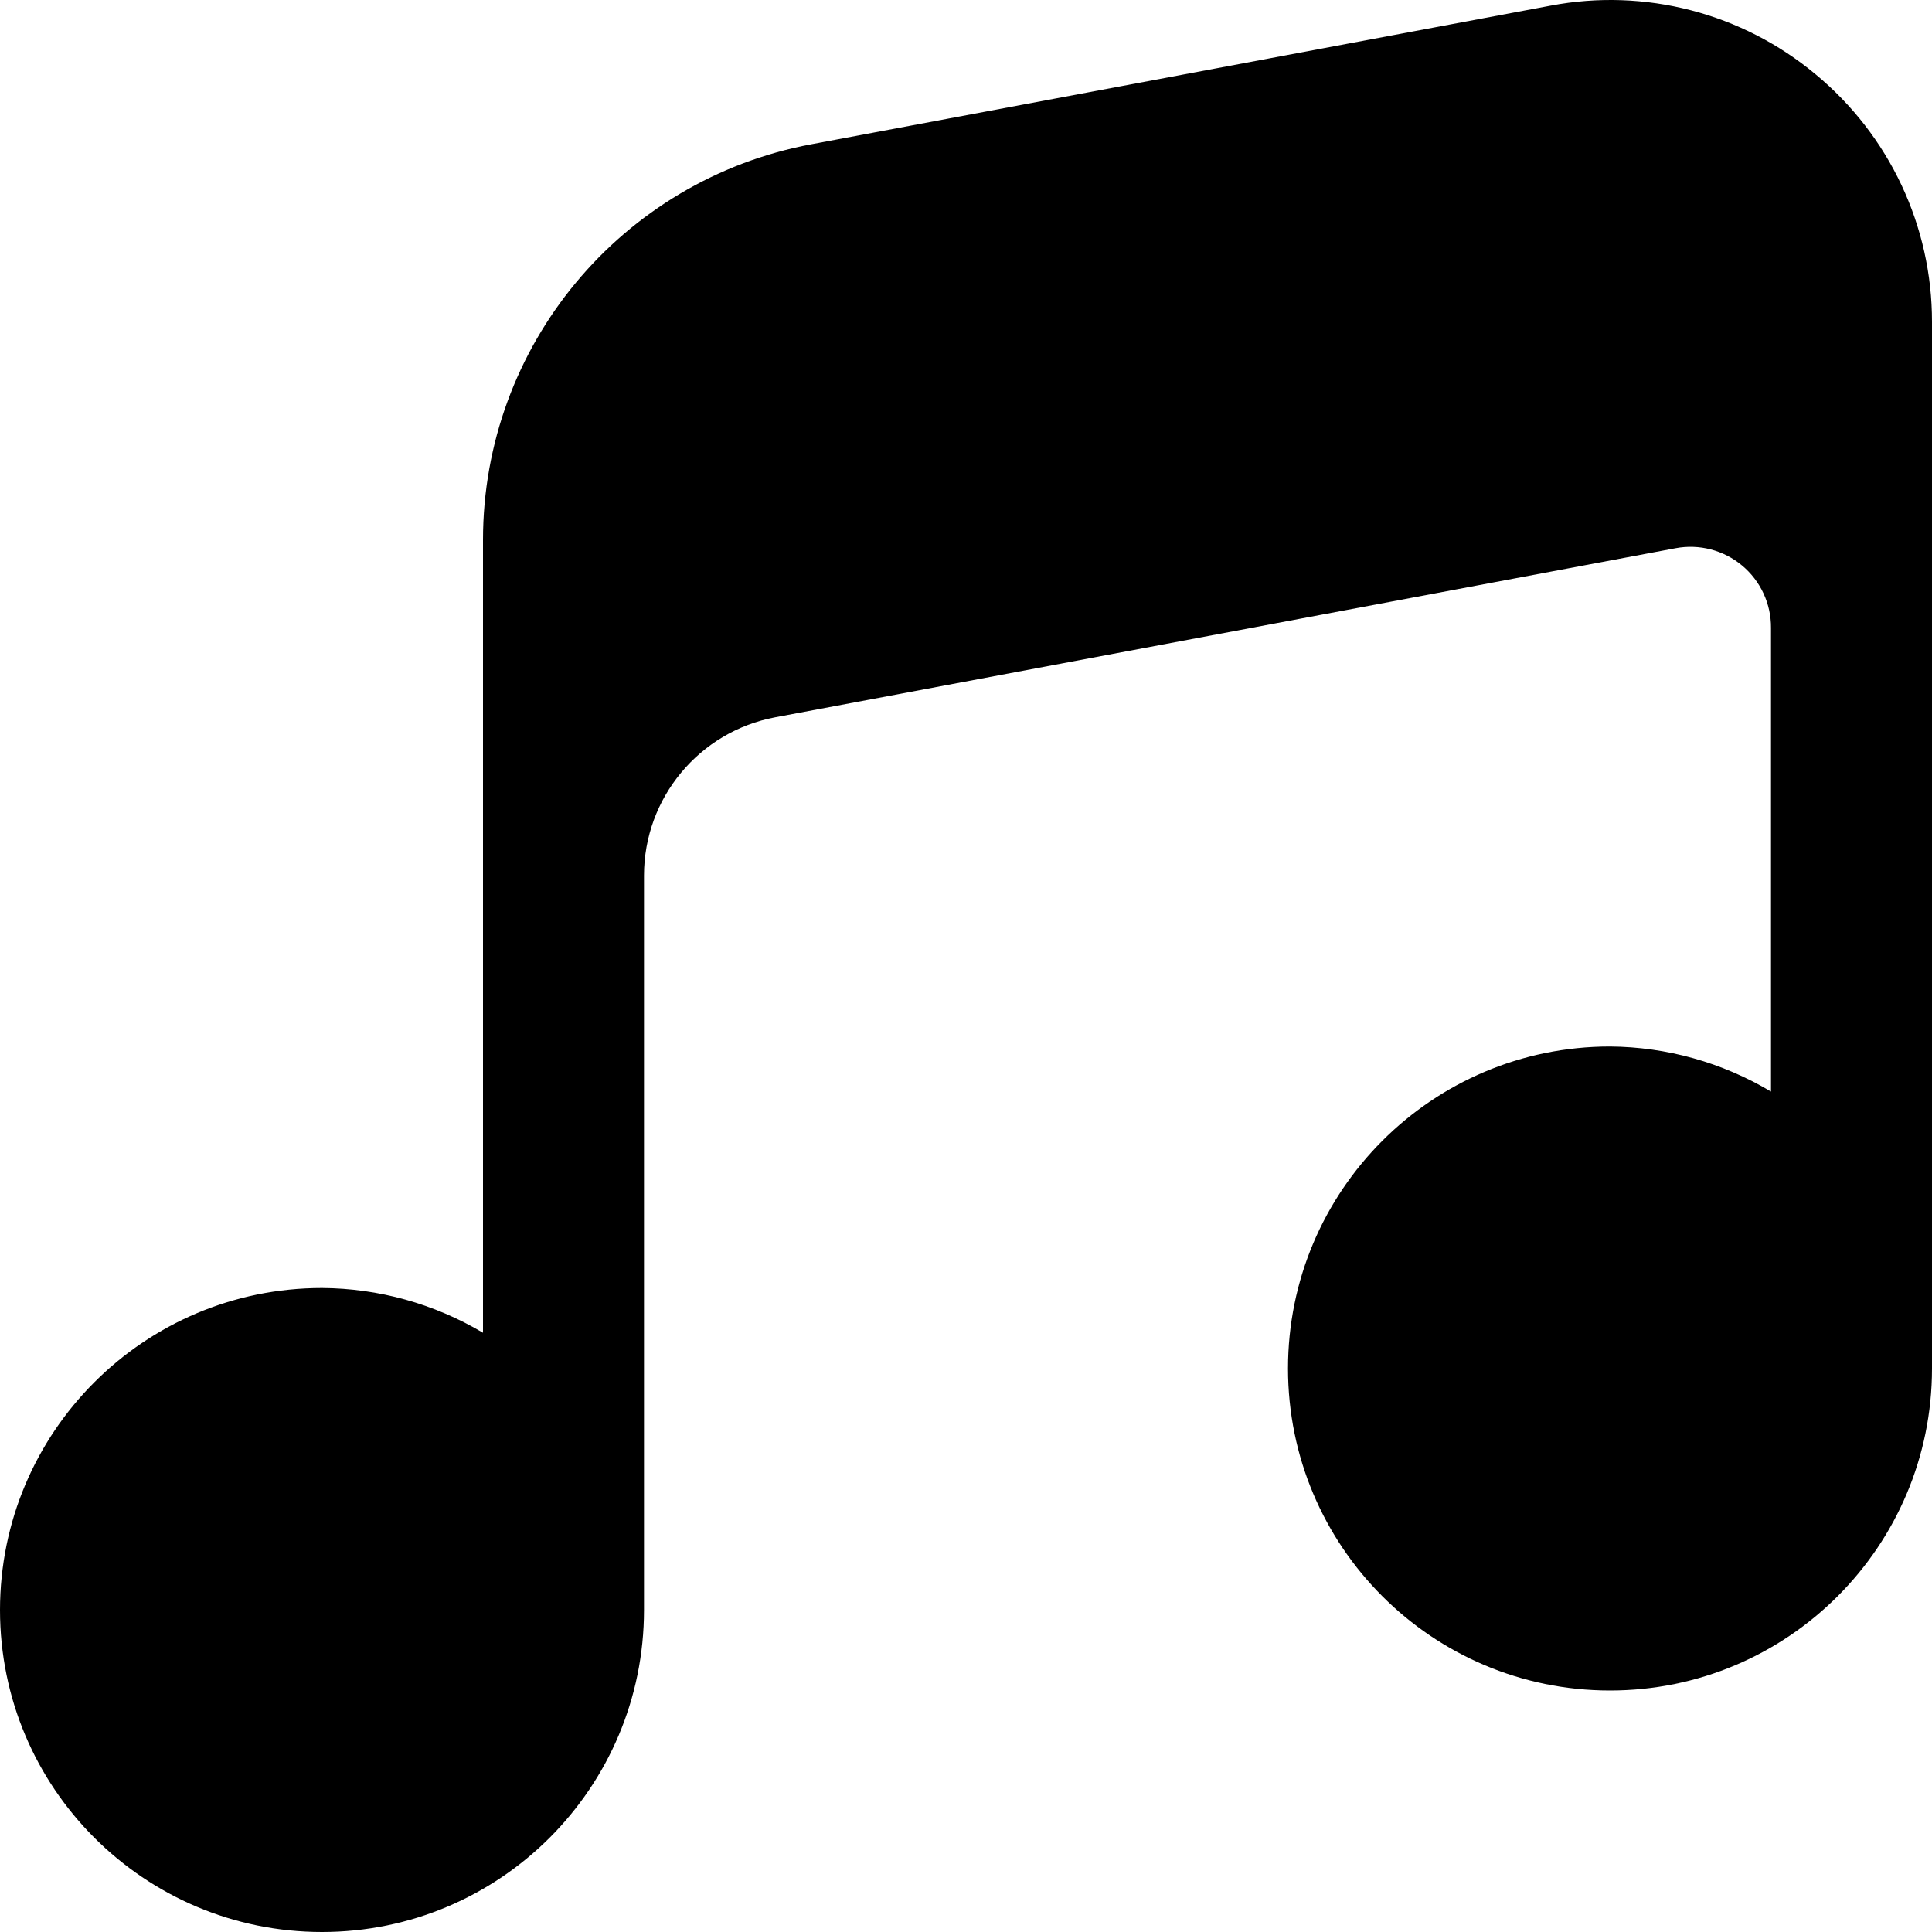
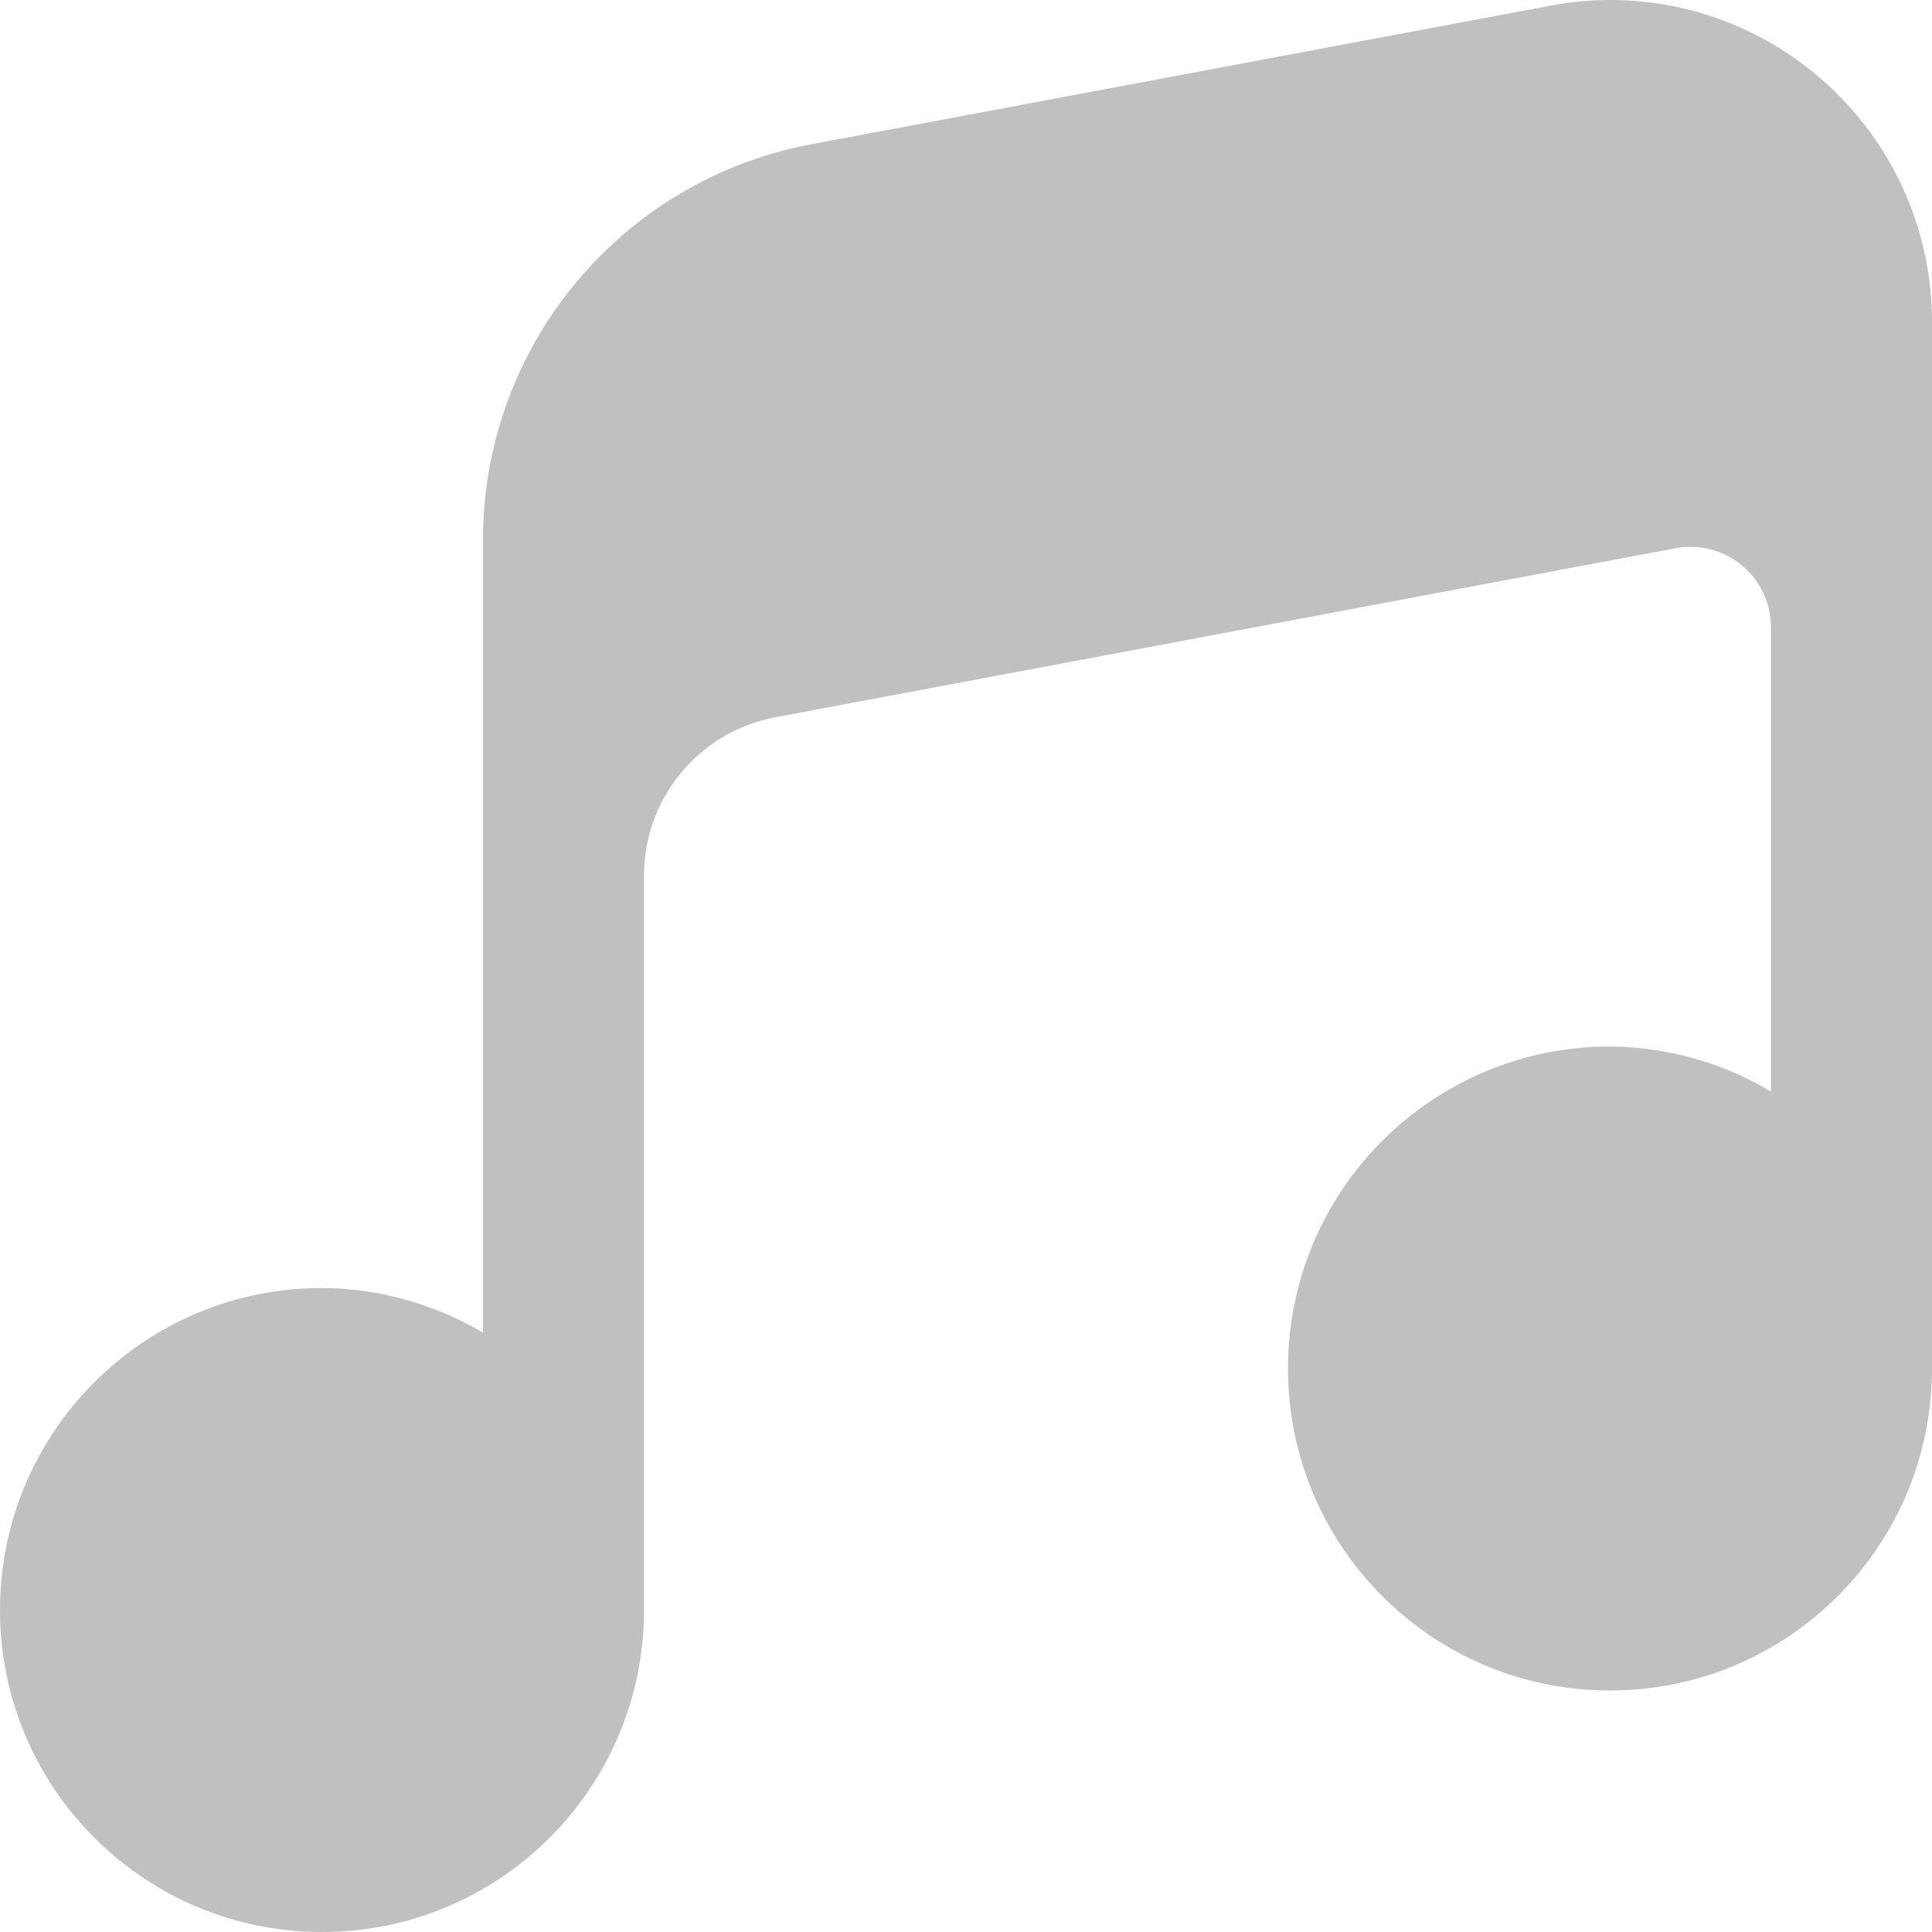
- <svg xmlns="http://www.w3.org/2000/svg" id="Layer_1" height="512" viewBox="0 0 24 24" width="512" data-name="Layer 1">
+ <svg xmlns="http://www.w3.org/2000/svg" id="Layer_1" fill="#8b8b8b8b" height="512" viewBox="0 0 24 24" width="512" data-name="Layer 1">
  <path d="m22.554.923a3.978 3.978 0 0 0 -3.291-.853l-9.184 1.722a5 5 0 0 0 -4.079 4.914v9.85a3.959 3.959 0 0 0 -2-.556 4 4 0 1 0 4 4v-9.124a2 2 0 0 1 1.632-1.966l11.183-2.1a1 1 0 0 1 1.185.99v5.76a3.959 3.959 0 0 0 -2-.56 4 4 0 1 0 4 4v-13a3.987 3.987 0 0 0 -1.446-3.077z" />
</svg>
